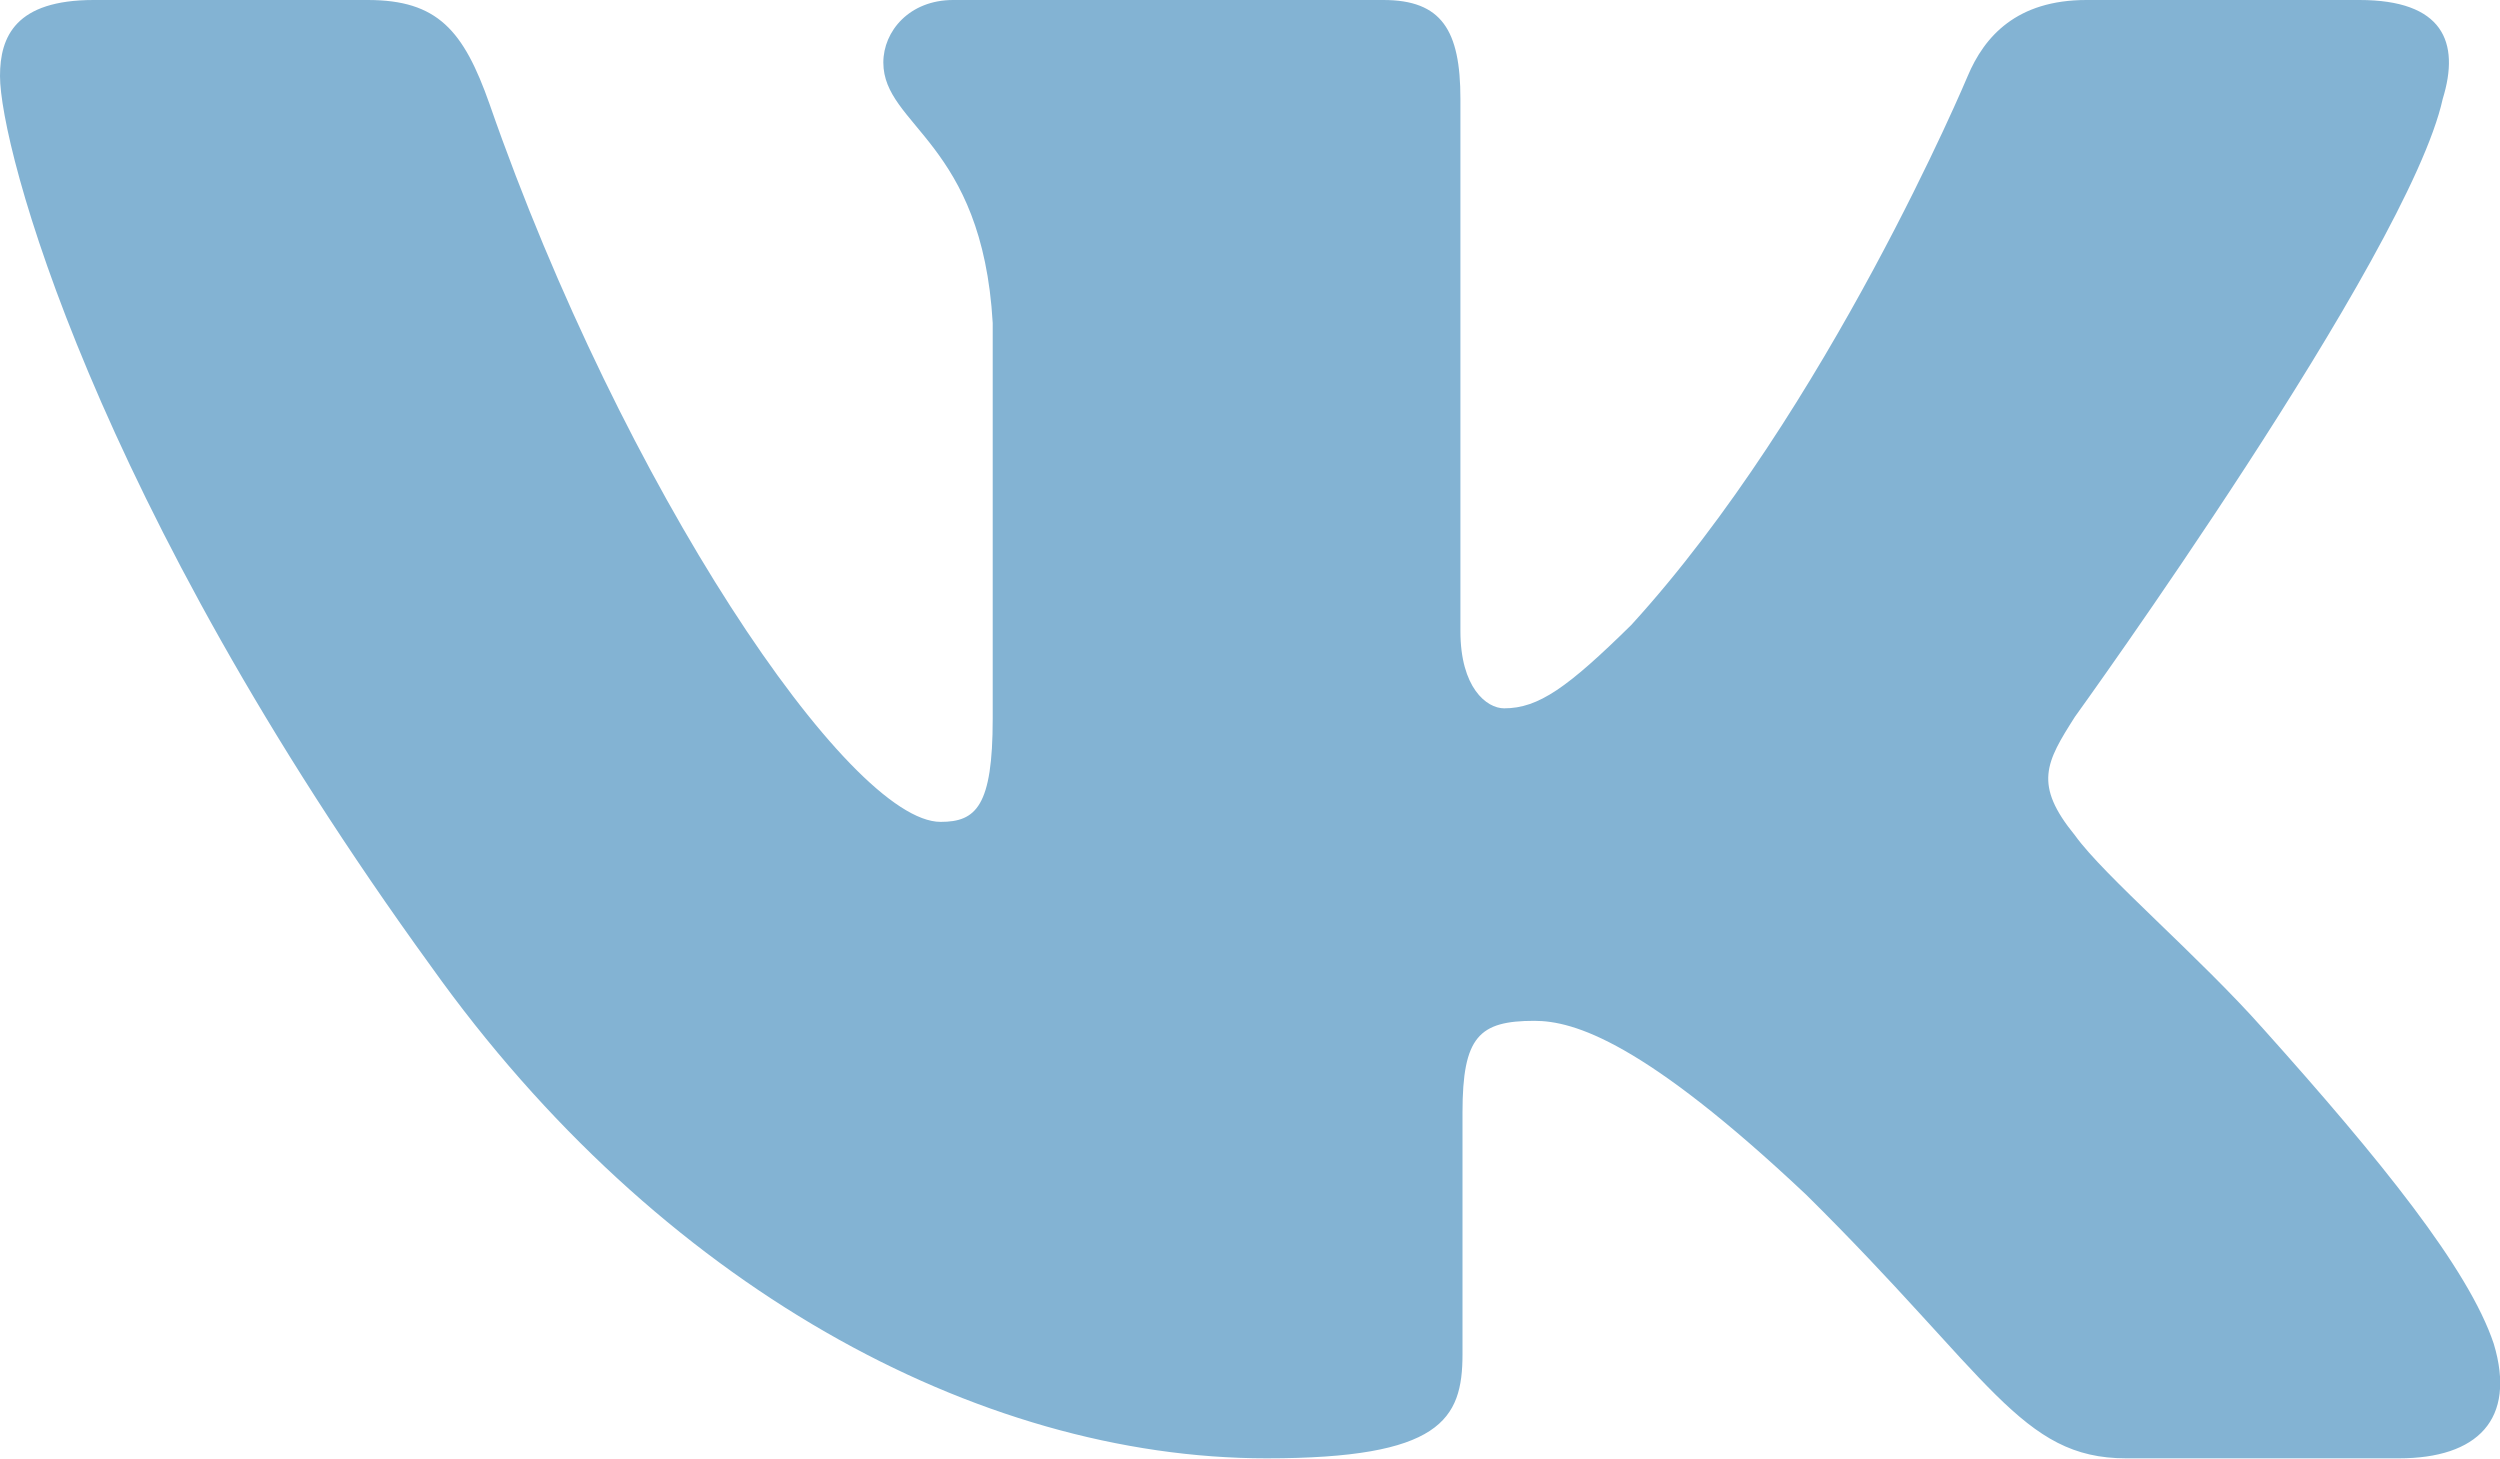
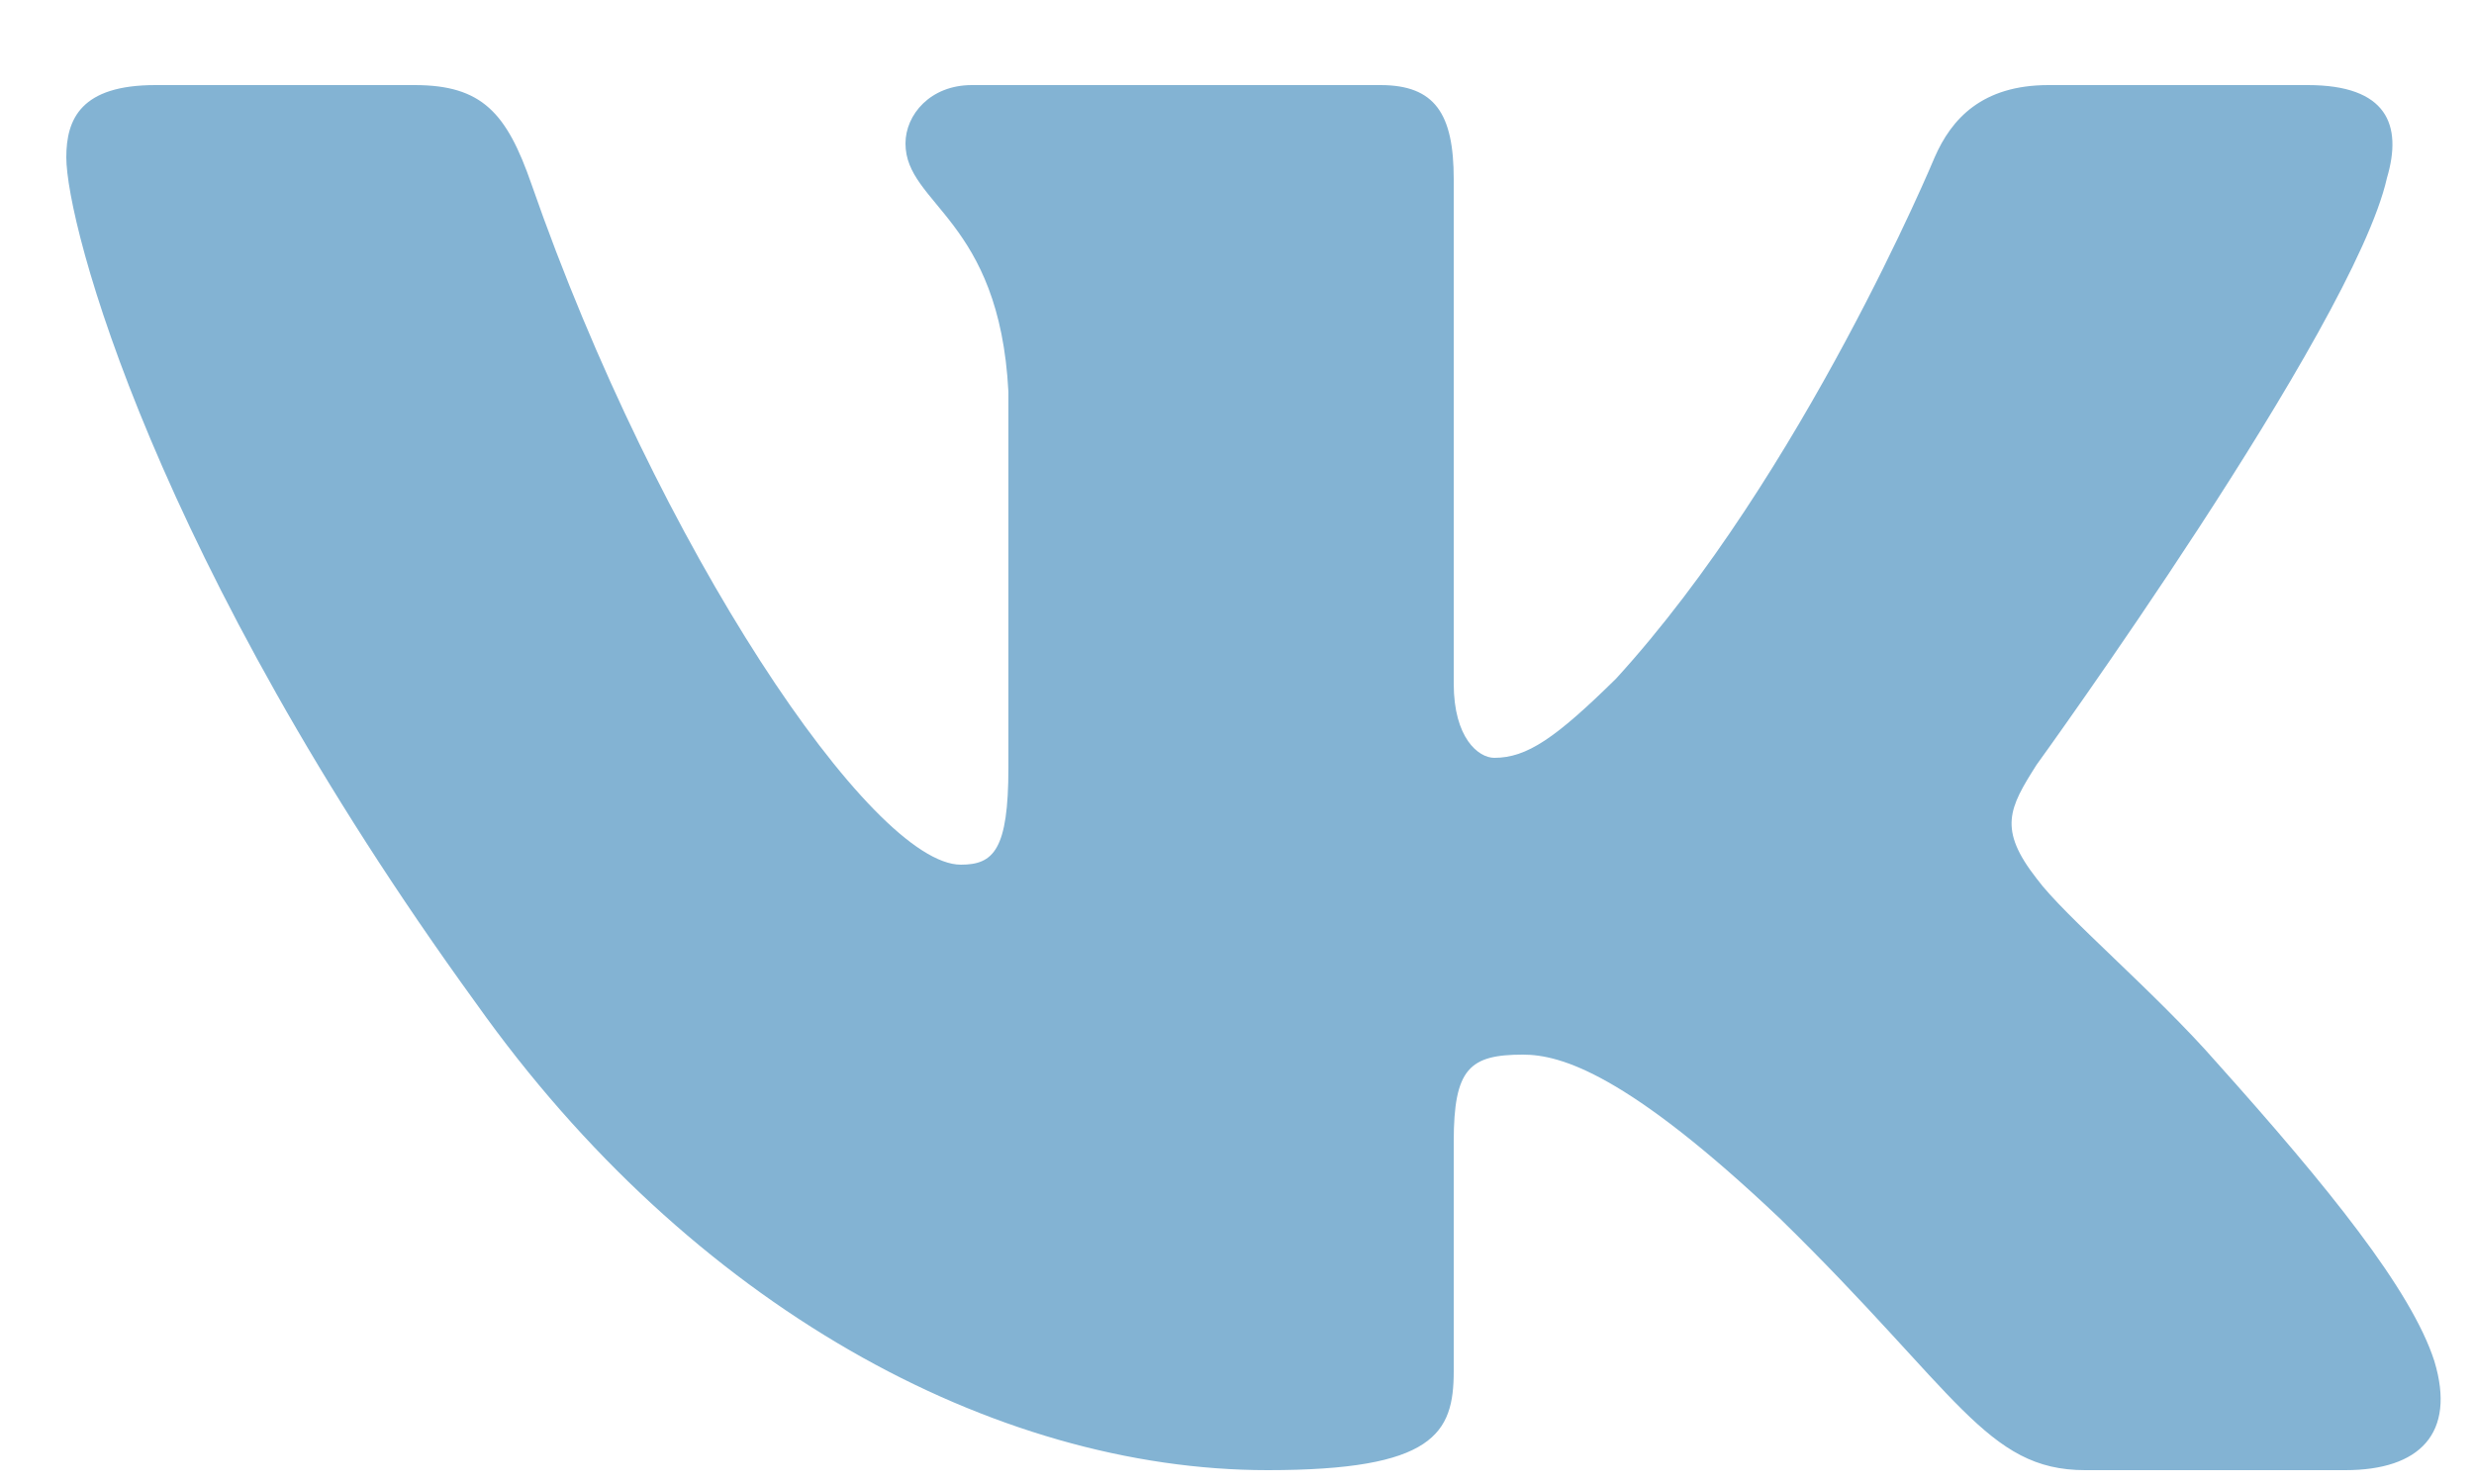
- <svg xmlns="http://www.w3.org/2000/svg" width="24" height="14" fill="none" viewBox="0 0 24 14">
-   <path fill="#83b3d3" fill-rule="evenodd" d="M23.45.95c.17-.55 0-.95-.8-.95h-2.62c-.67 0-.98.35-1.14.73 0 0-1.34 3.2-3.23 5.27-.61.6-.89.8-1.22.8-.17 0-.42-.2-.42-.74V.95c0-.66-.18-.95-.74-.95H9.15c-.42 0-.67.3-.67.6 0 .61.95.76 1.05 2.5v3.8c0 .84-.16.99-.5.99-.88 0-3.05-3.21-4.33-6.89-.25-.71-.5-1-1.17-1H.9C.15 0 0 .35 0 .73c0 .68.89 4.07 4.14 8.55C6.32 12.34 9.38 14 12.16 14c1.67 0 1.88-.37 1.88-1v-2.32c0-.73.16-.88.69-.88.38 0 1.05.2 2.61 1.67C19.11 13.22 19.4 14 20.41 14h2.62c.75 0 1.13-.37.91-1.1-.24-.72-1.09-1.77-2.21-3.02-.62-.7-1.53-1.47-1.81-1.86-.4-.49-.28-.7 0-1.14 0 0 3.2-4.43 3.53-5.93" clip-rule="evenodd" />
+ <svg xmlns="http://www.w3.org/2000/svg" width="25" height="15" fill="none" viewBox="0 0 25 15">
+   <path fill="#83B3D3" fill-rule="evenodd" d="M24.12 1.8c.16-.54 0-.94-.8-.94H20.7c-.67 0-.98.34-1.15.73 0 0-1.33 3.2-3.22 5.27-.61.6-.9.8-1.23.8-.16 0-.41-.2-.41-.75v-5.1c0-.66-.19-.95-.74-.95H9.82c-.42 0-.67.3-.67.59 0 .62.95.76 1.04 2.51v3.8c0 .83-.15.98-.48.98-.9 0-3.06-3.2-4.34-6.88-.25-.72-.5-1-1.18-1H1.57c-.75 0-.9.34-.9.73 0 .68.89 4.07 4.14 8.55 2.17 3.06 5.23 4.72 8 4.72 1.68 0 1.88-.37 1.88-1v-2.32c0-.74.16-.88.7-.88.38 0 1.05.19 2.6 1.66 1.79 1.75 2.08 2.54 3.08 2.54h2.63c.75 0 1.12-.37.9-1.1-.23-.72-1.08-1.77-2.2-3.02-.62-.71-1.54-1.48-1.82-1.86-.39-.5-.28-.71 0-1.15 0 0 3.2-4.42 3.54-5.93Z" clip-rule="evenodd" />
</svg>
